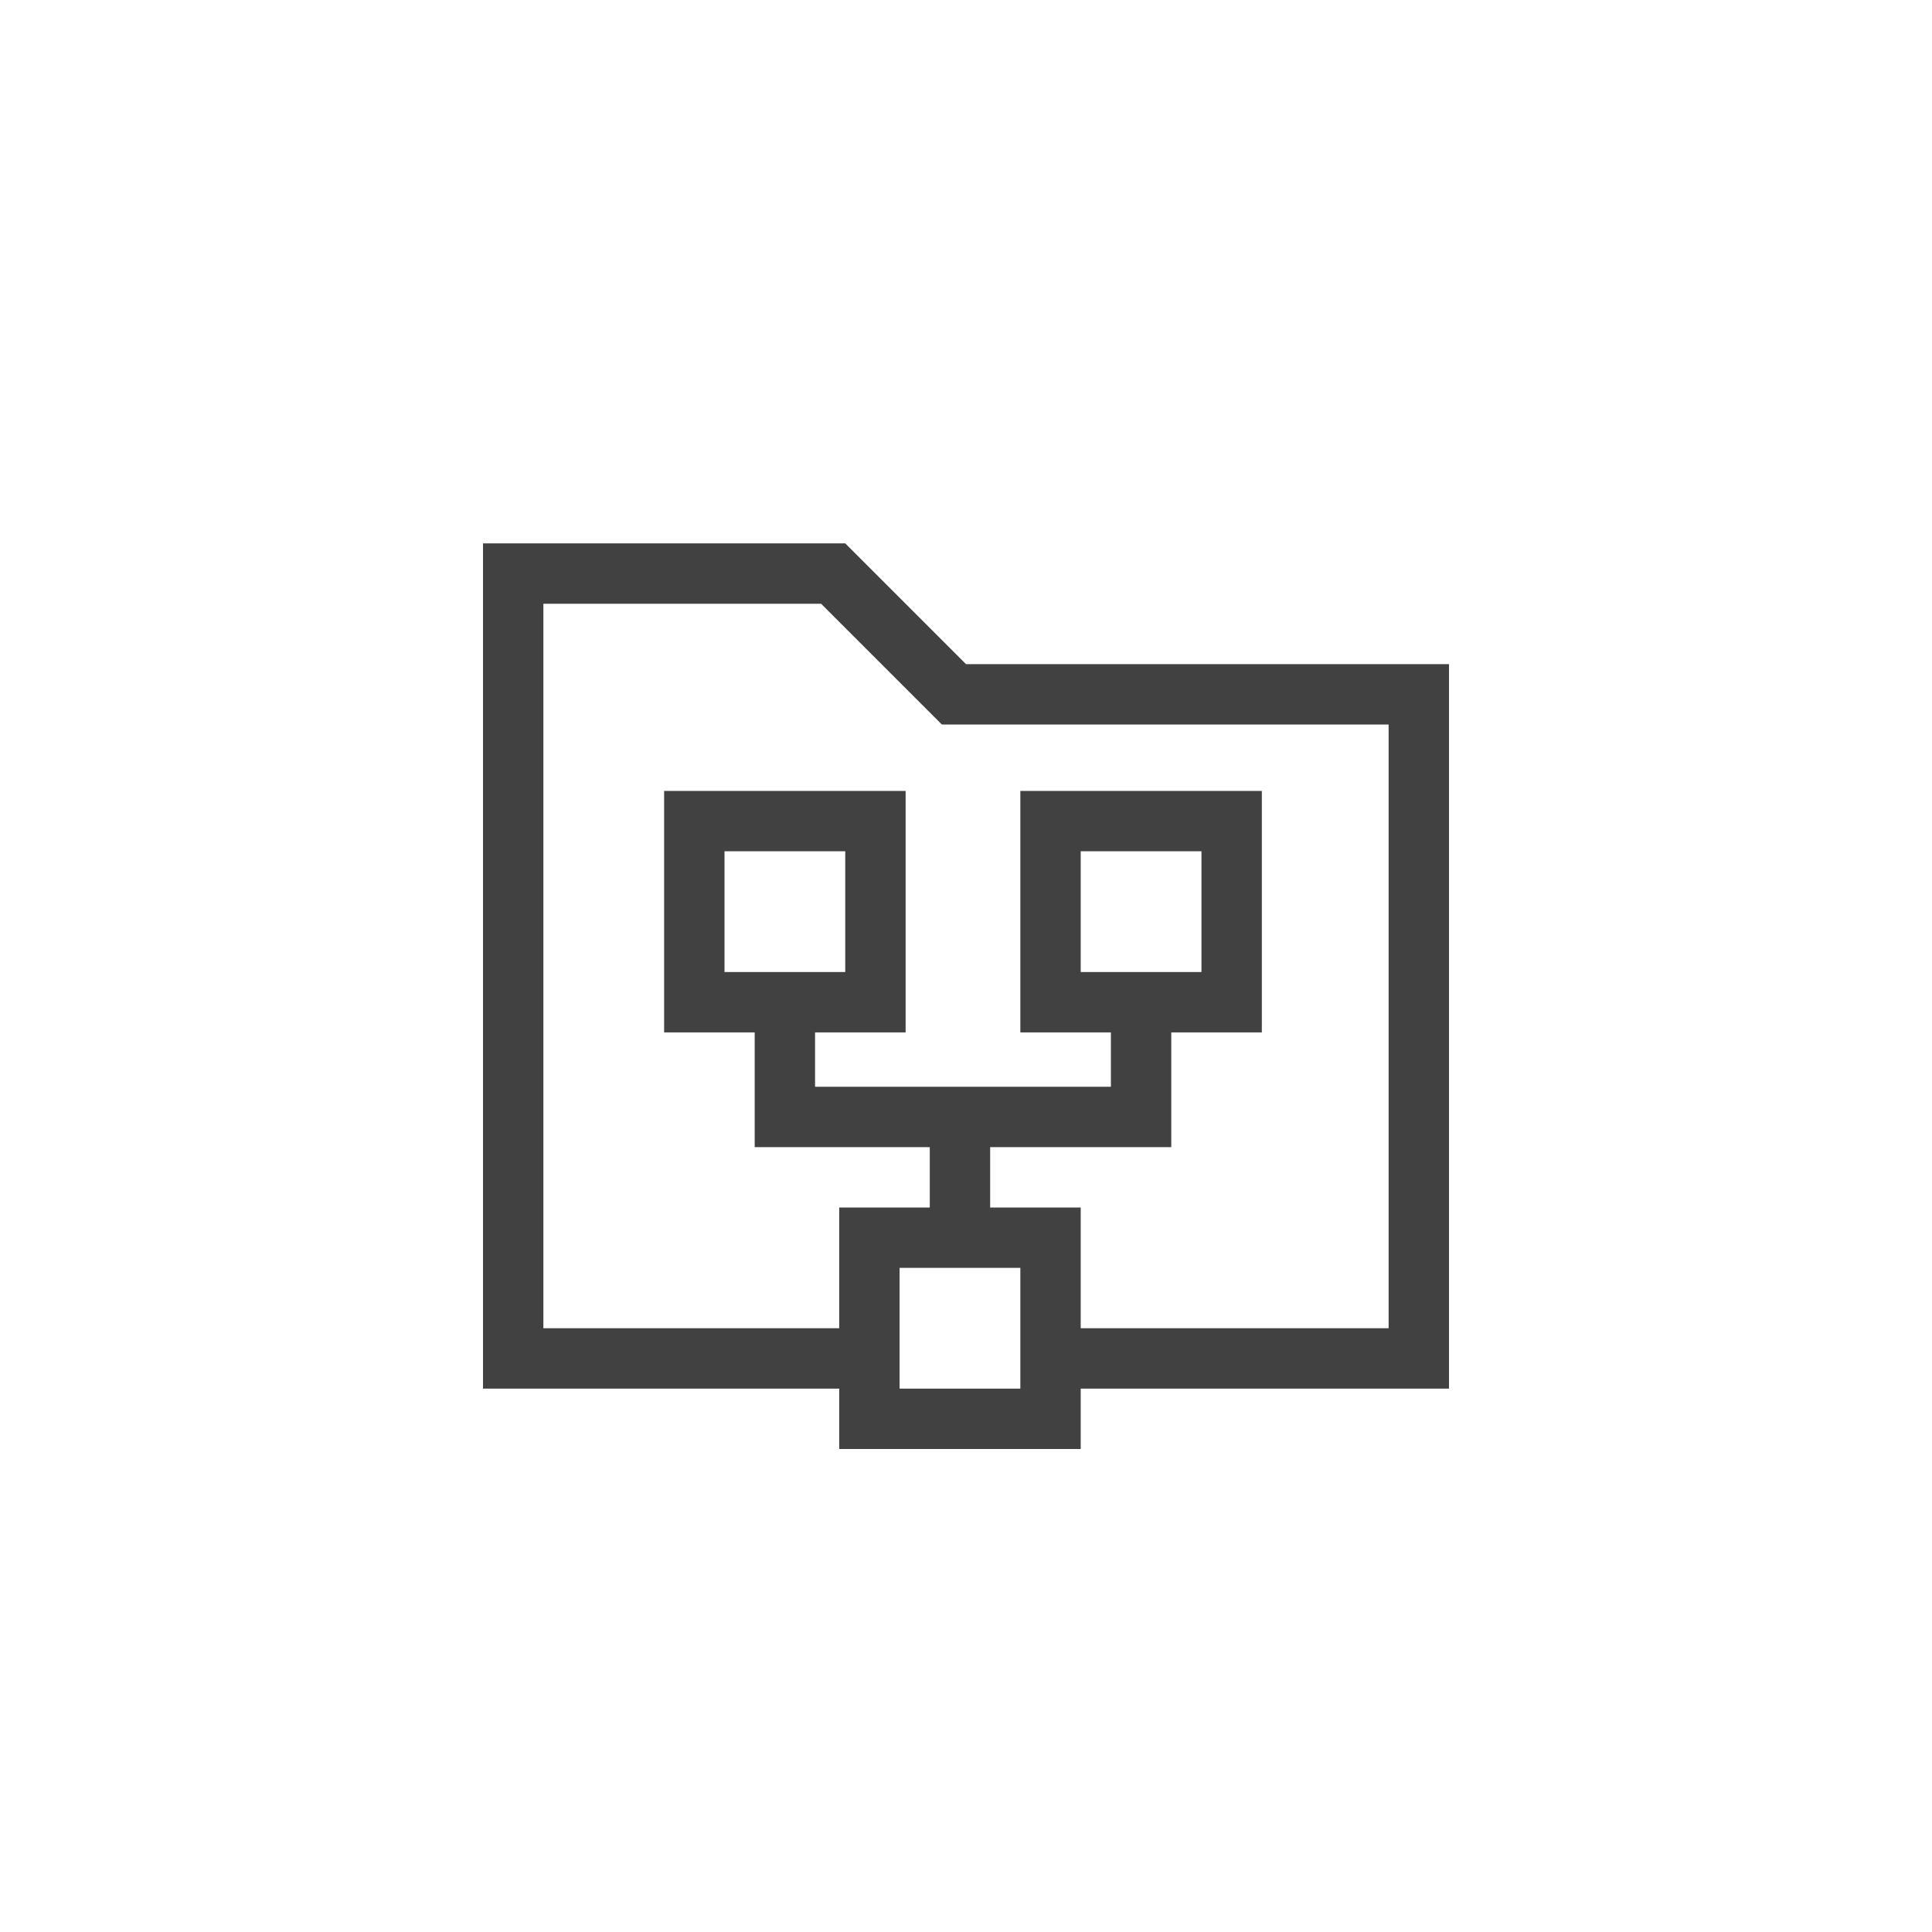
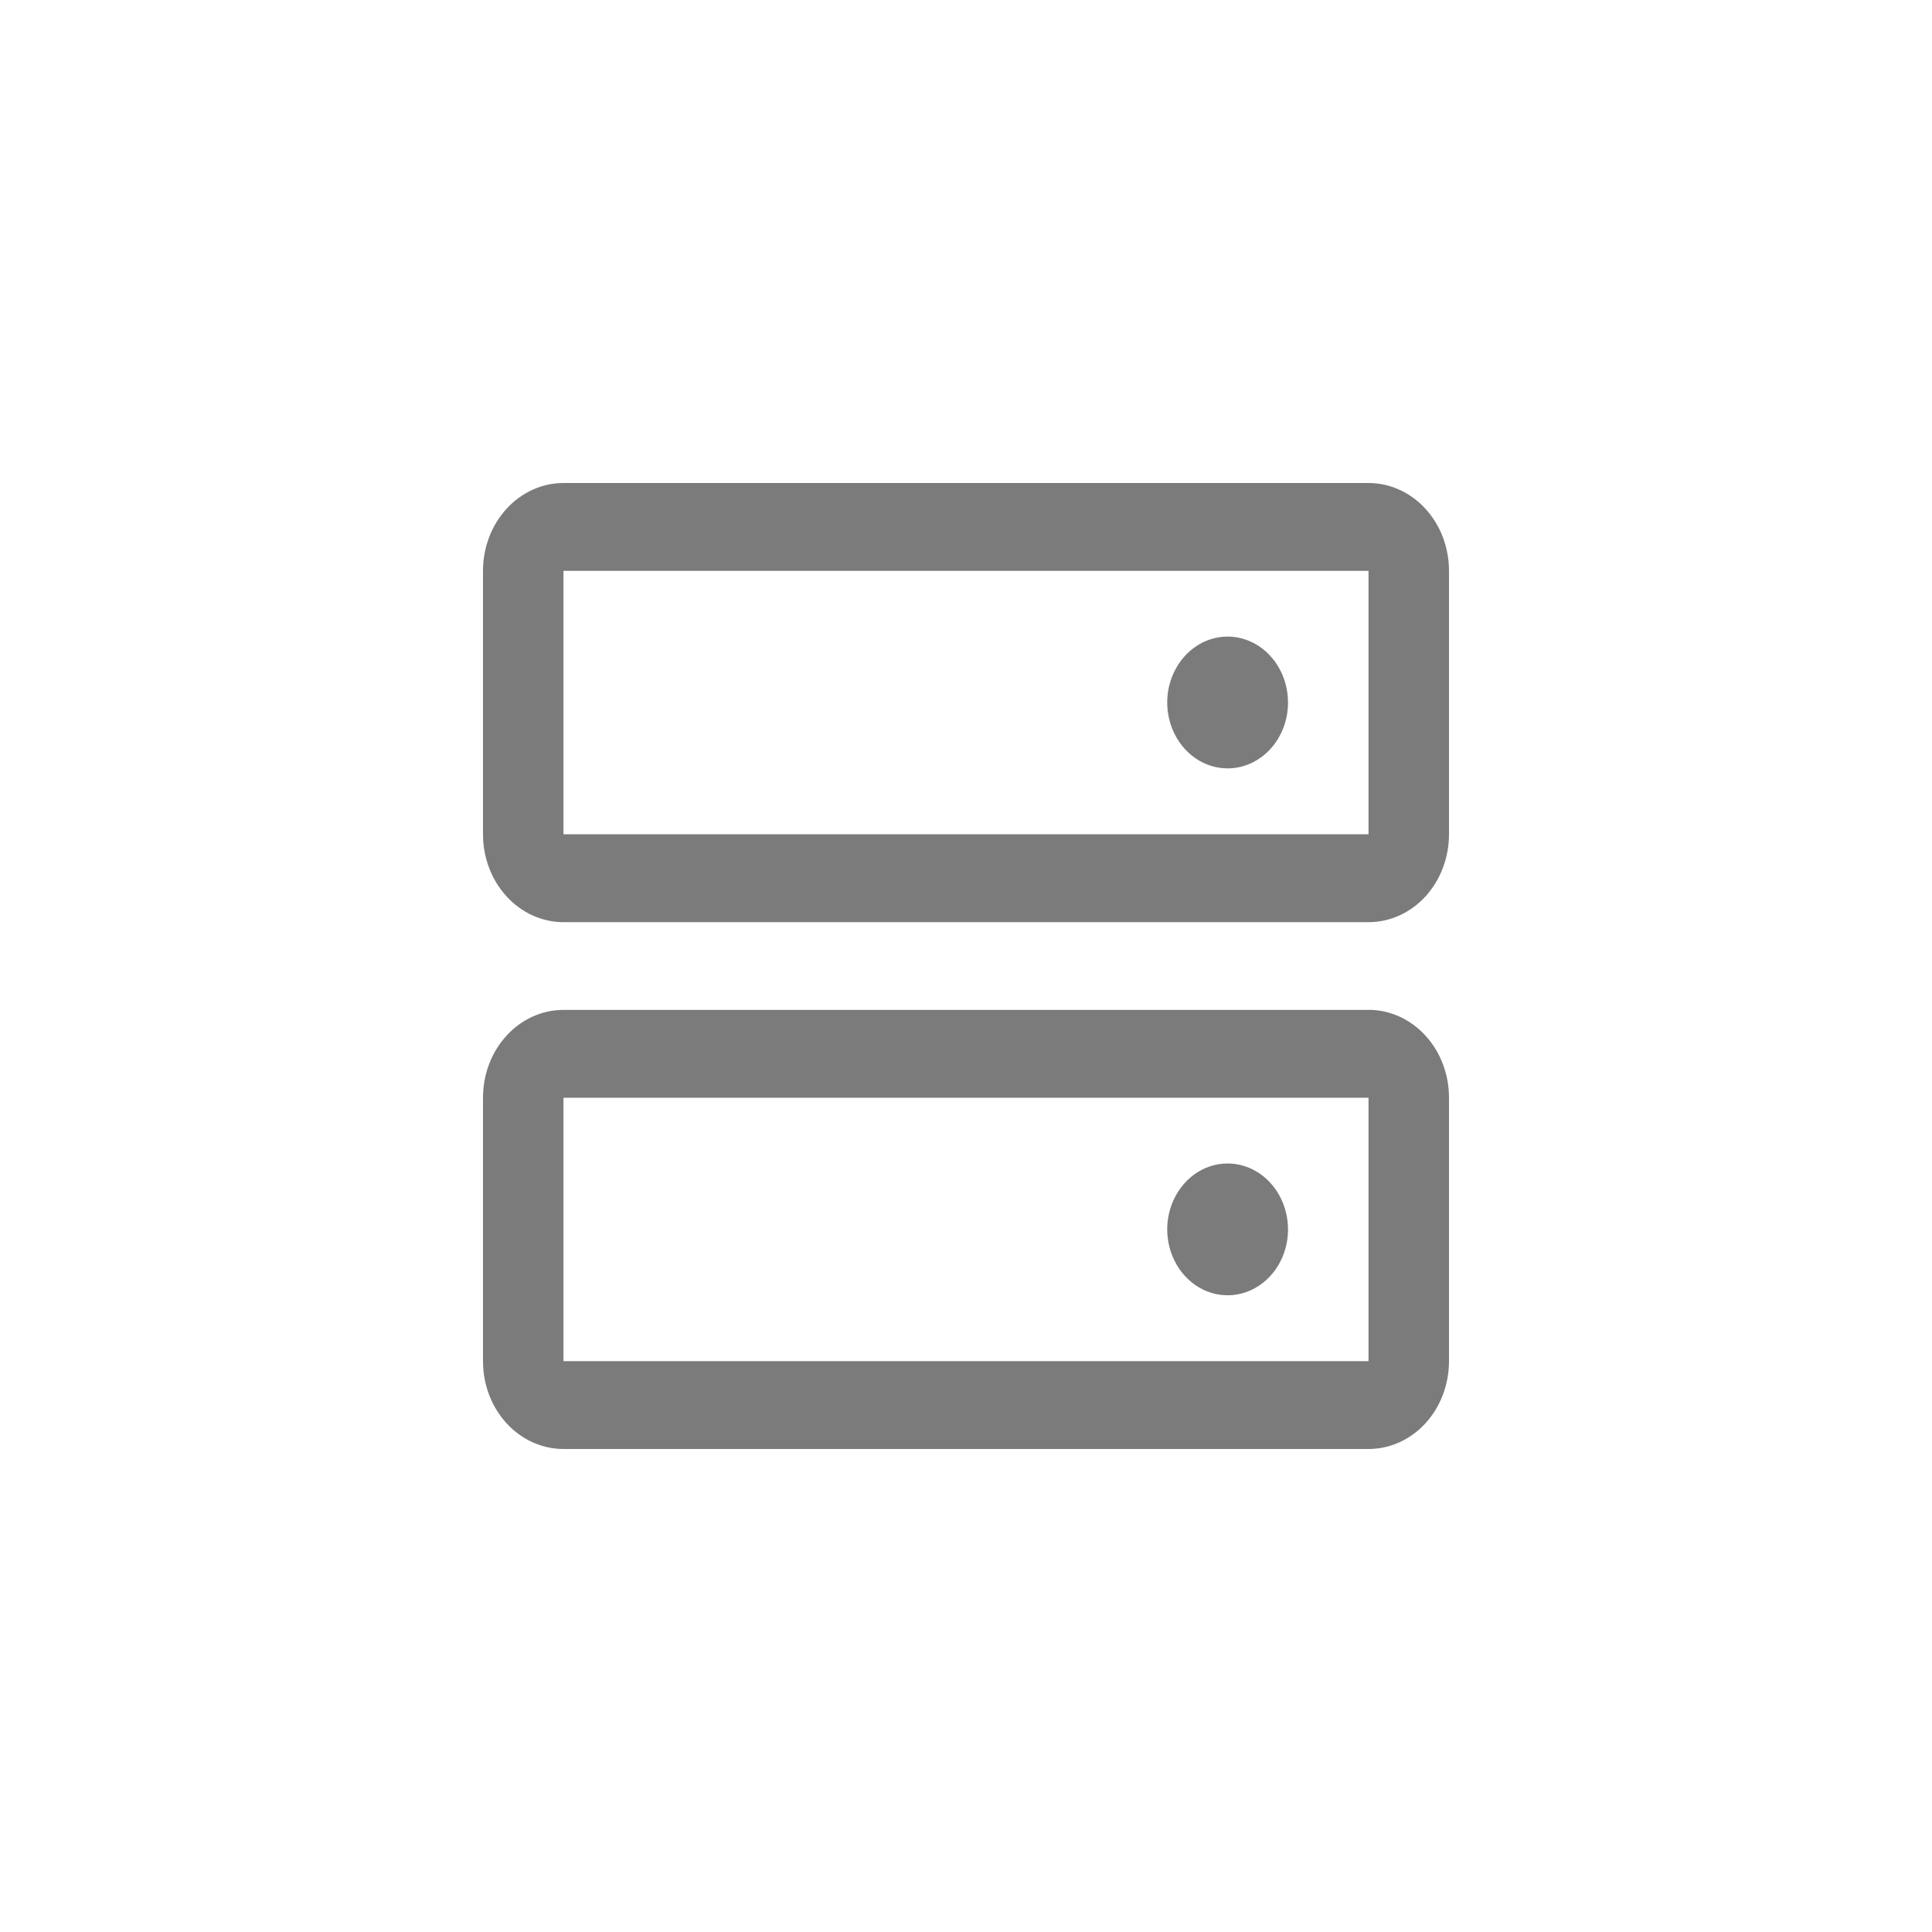
- <svg xmlns="http://www.w3.org/2000/svg" xmlns:xlink="http://www.w3.org/1999/xlink" version="1.1" id="Layer_1" x="0px" y="0px" viewBox="0 0 32 32" style="enable-background:new 0 0 32 32;" xml:space="preserve">
-   <style type="text/css">
- 	.st0{clip-path:url(#SVGID_2_);}
- 	.st1{fill:none;}
- 	.st2{fill:#414141;}
- </style>
-   <g>
-     <defs>
-       <rect id="SVGID_1_" width="32" height="32" />
-     </defs>
-     <clipPath id="SVGID_2_">
-       <use xlink:href="#SVGID_1_" style="overflow:visible;" />
-     </clipPath>
-     <g id="Archive.S_D" class="st0">
-       <rect id="Rectangle_1002" class="st1" width="32" height="32" />
-       <path class="st2" d="M24,11h-8l-2-2H8v14h5.9v1h4v-1H24V11z M16.9,23h-2v-2h2V23z M23,22h-5.1v-2h-1.5v-1h3v-1.9h1.5v-4h-4v4h1.5    V18h-4.9v-0.9H15v-4h-4v4h1.5V19h2.9v1h-1.5v2H9V10h4.6l2,2H23V22z M17.9,16.1v-2h2v2H17.9z M12,16.1v-2h2v2H12z" />
-     </g>
-   </g>
+ <svg xmlns="http://www.w3.org/2000/svg" width="32" height="32" viewBox="0 0 32 32" fill="none" version="1.1" id="svg1">
+   <defs id="defs1" />
+   <path d="M 22.667,16.727 H 9.333 c -0.354,0 -0.693,0.153 -0.943,0.426 C 8.14,17.426 8,17.796 8,18.182 v 4.364 c 0,0.386 0.14,0.756 0.391,1.029 C 8.641,23.847 8.98,24 9.333,24 H 22.667 c 0.354,0 0.693,-0.153 0.943,-0.426 C 23.86,23.301 24,22.931 24,22.545 v -4.364 c 0,-0.386 -0.14,-0.756 -0.391,-1.029 -0.25,-0.273 -0.589,-0.426 -0.943,-0.426 z m 0,5.818 H 9.333 V 18.182 H 22.667 Z M 22.667,8 H 9.333 C 8.98,8 8.641,8.153 8.391,8.426 8.14,8.699 8,9.069 8,9.455 v 4.364 c 0,0.386 0.14,0.756 0.391,1.029 0.25,0.273 0.589,0.426 0.943,0.426 H 22.667 c 0.354,0 0.693,-0.153 0.943,-0.426 C 23.86,14.574 24,14.204 24,13.818 V 9.455 C 24,9.069 23.86,8.699 23.609,8.426 23.359,8.153 23.02,8 22.667,8 Z m 0,5.818 H 9.333 V 9.455 H 22.667 Z m -1.333,-2.182 c 0,0.216 -0.059,0.427 -0.169,0.606 -0.11,0.179 -0.266,0.319 -0.449,0.402 -0.183,0.083 -0.384,0.104 -0.578,0.062 -0.194,-0.042 -0.372,-0.146 -0.512,-0.299 -0.14,-0.153 -0.235,-0.347 -0.274,-0.559 -0.039,-0.212 -0.019,-0.431 0.057,-0.63 0.076,-0.199 0.204,-0.37 0.368,-0.49 0.164,-0.12 0.358,-0.184 0.556,-0.184 0.265,0 0.52,0.115 0.707,0.32 0.188,0.205 0.293,0.482 0.293,0.771 z m 0,8.727 c 0,0.216 -0.059,0.427 -0.169,0.606 -0.11,0.179 -0.266,0.319 -0.449,0.402 -0.183,0.083 -0.384,0.104 -0.578,0.062 -0.194,-0.042 -0.372,-0.146 -0.512,-0.299 -0.14,-0.153 -0.235,-0.347 -0.274,-0.559 -0.039,-0.212 -0.019,-0.431 0.057,-0.63 0.076,-0.199 0.204,-0.37 0.368,-0.49 0.164,-0.12 0.358,-0.184 0.556,-0.184 0.265,0 0.52,0.115 0.707,0.32 0.188,0.205 0.293,0.482 0.293,0.771 z" fill="#7b7b7b" id="path1" style="stroke-width:1.114" />
</svg>
